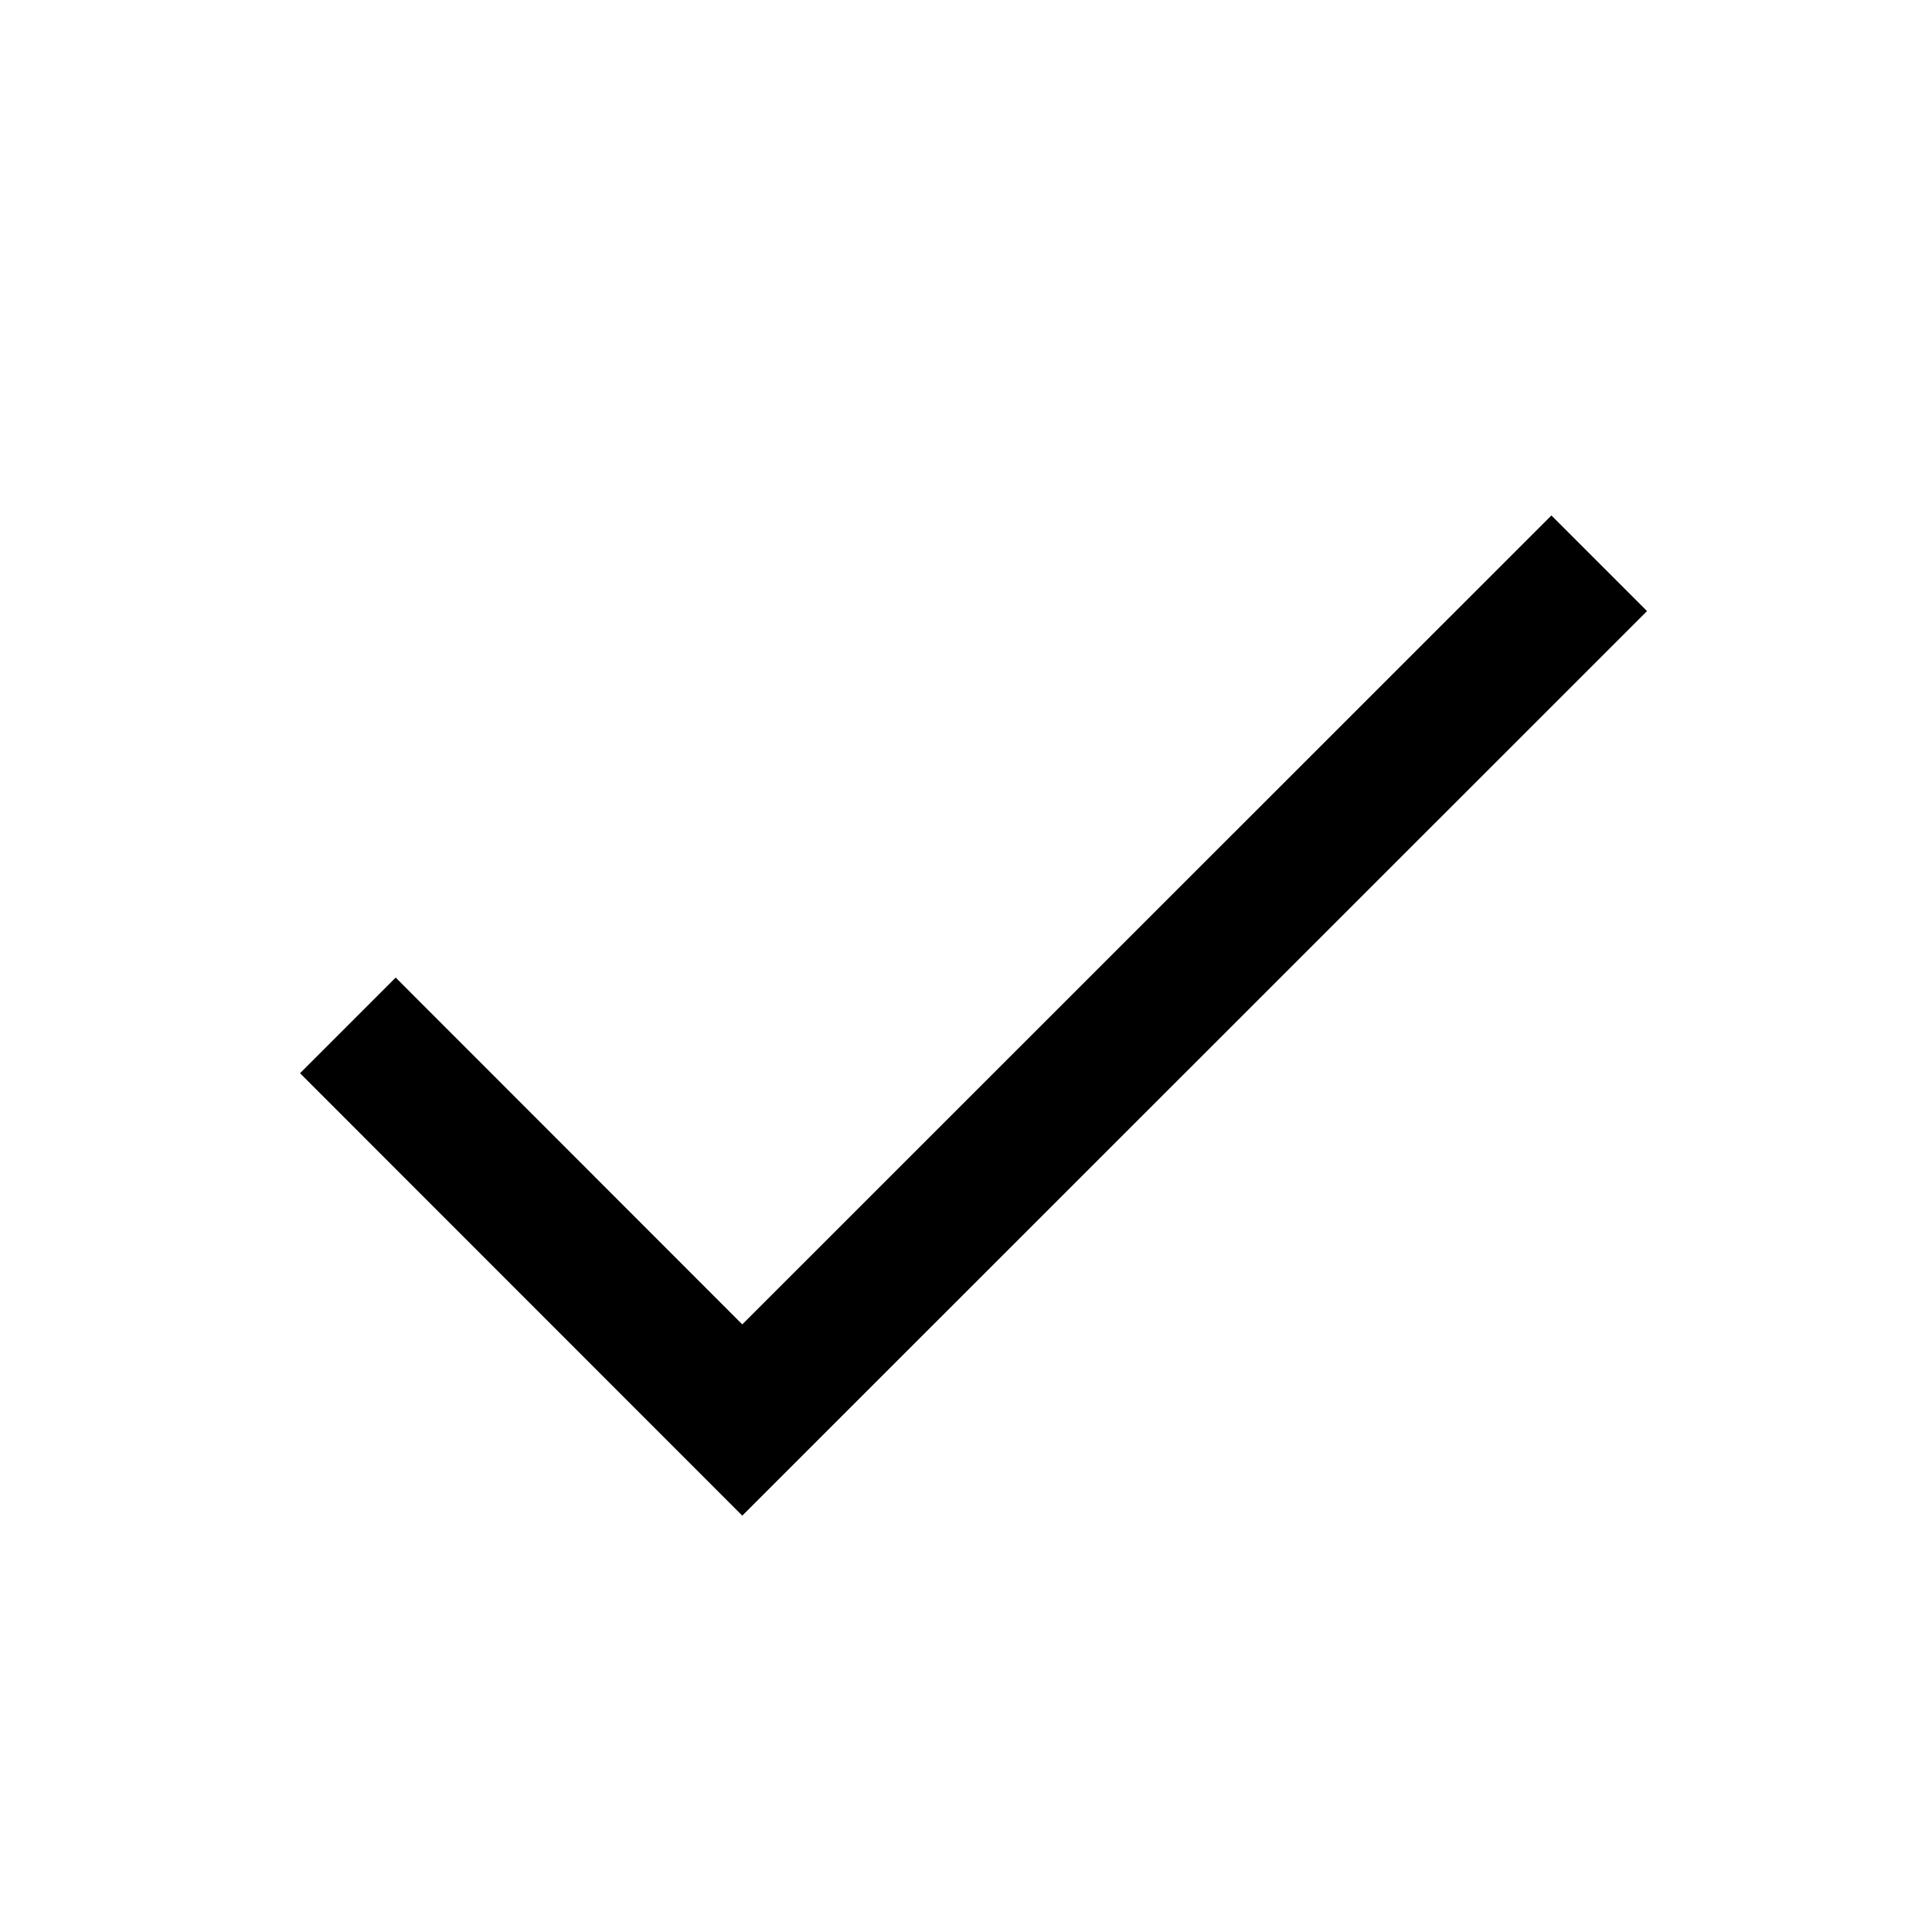
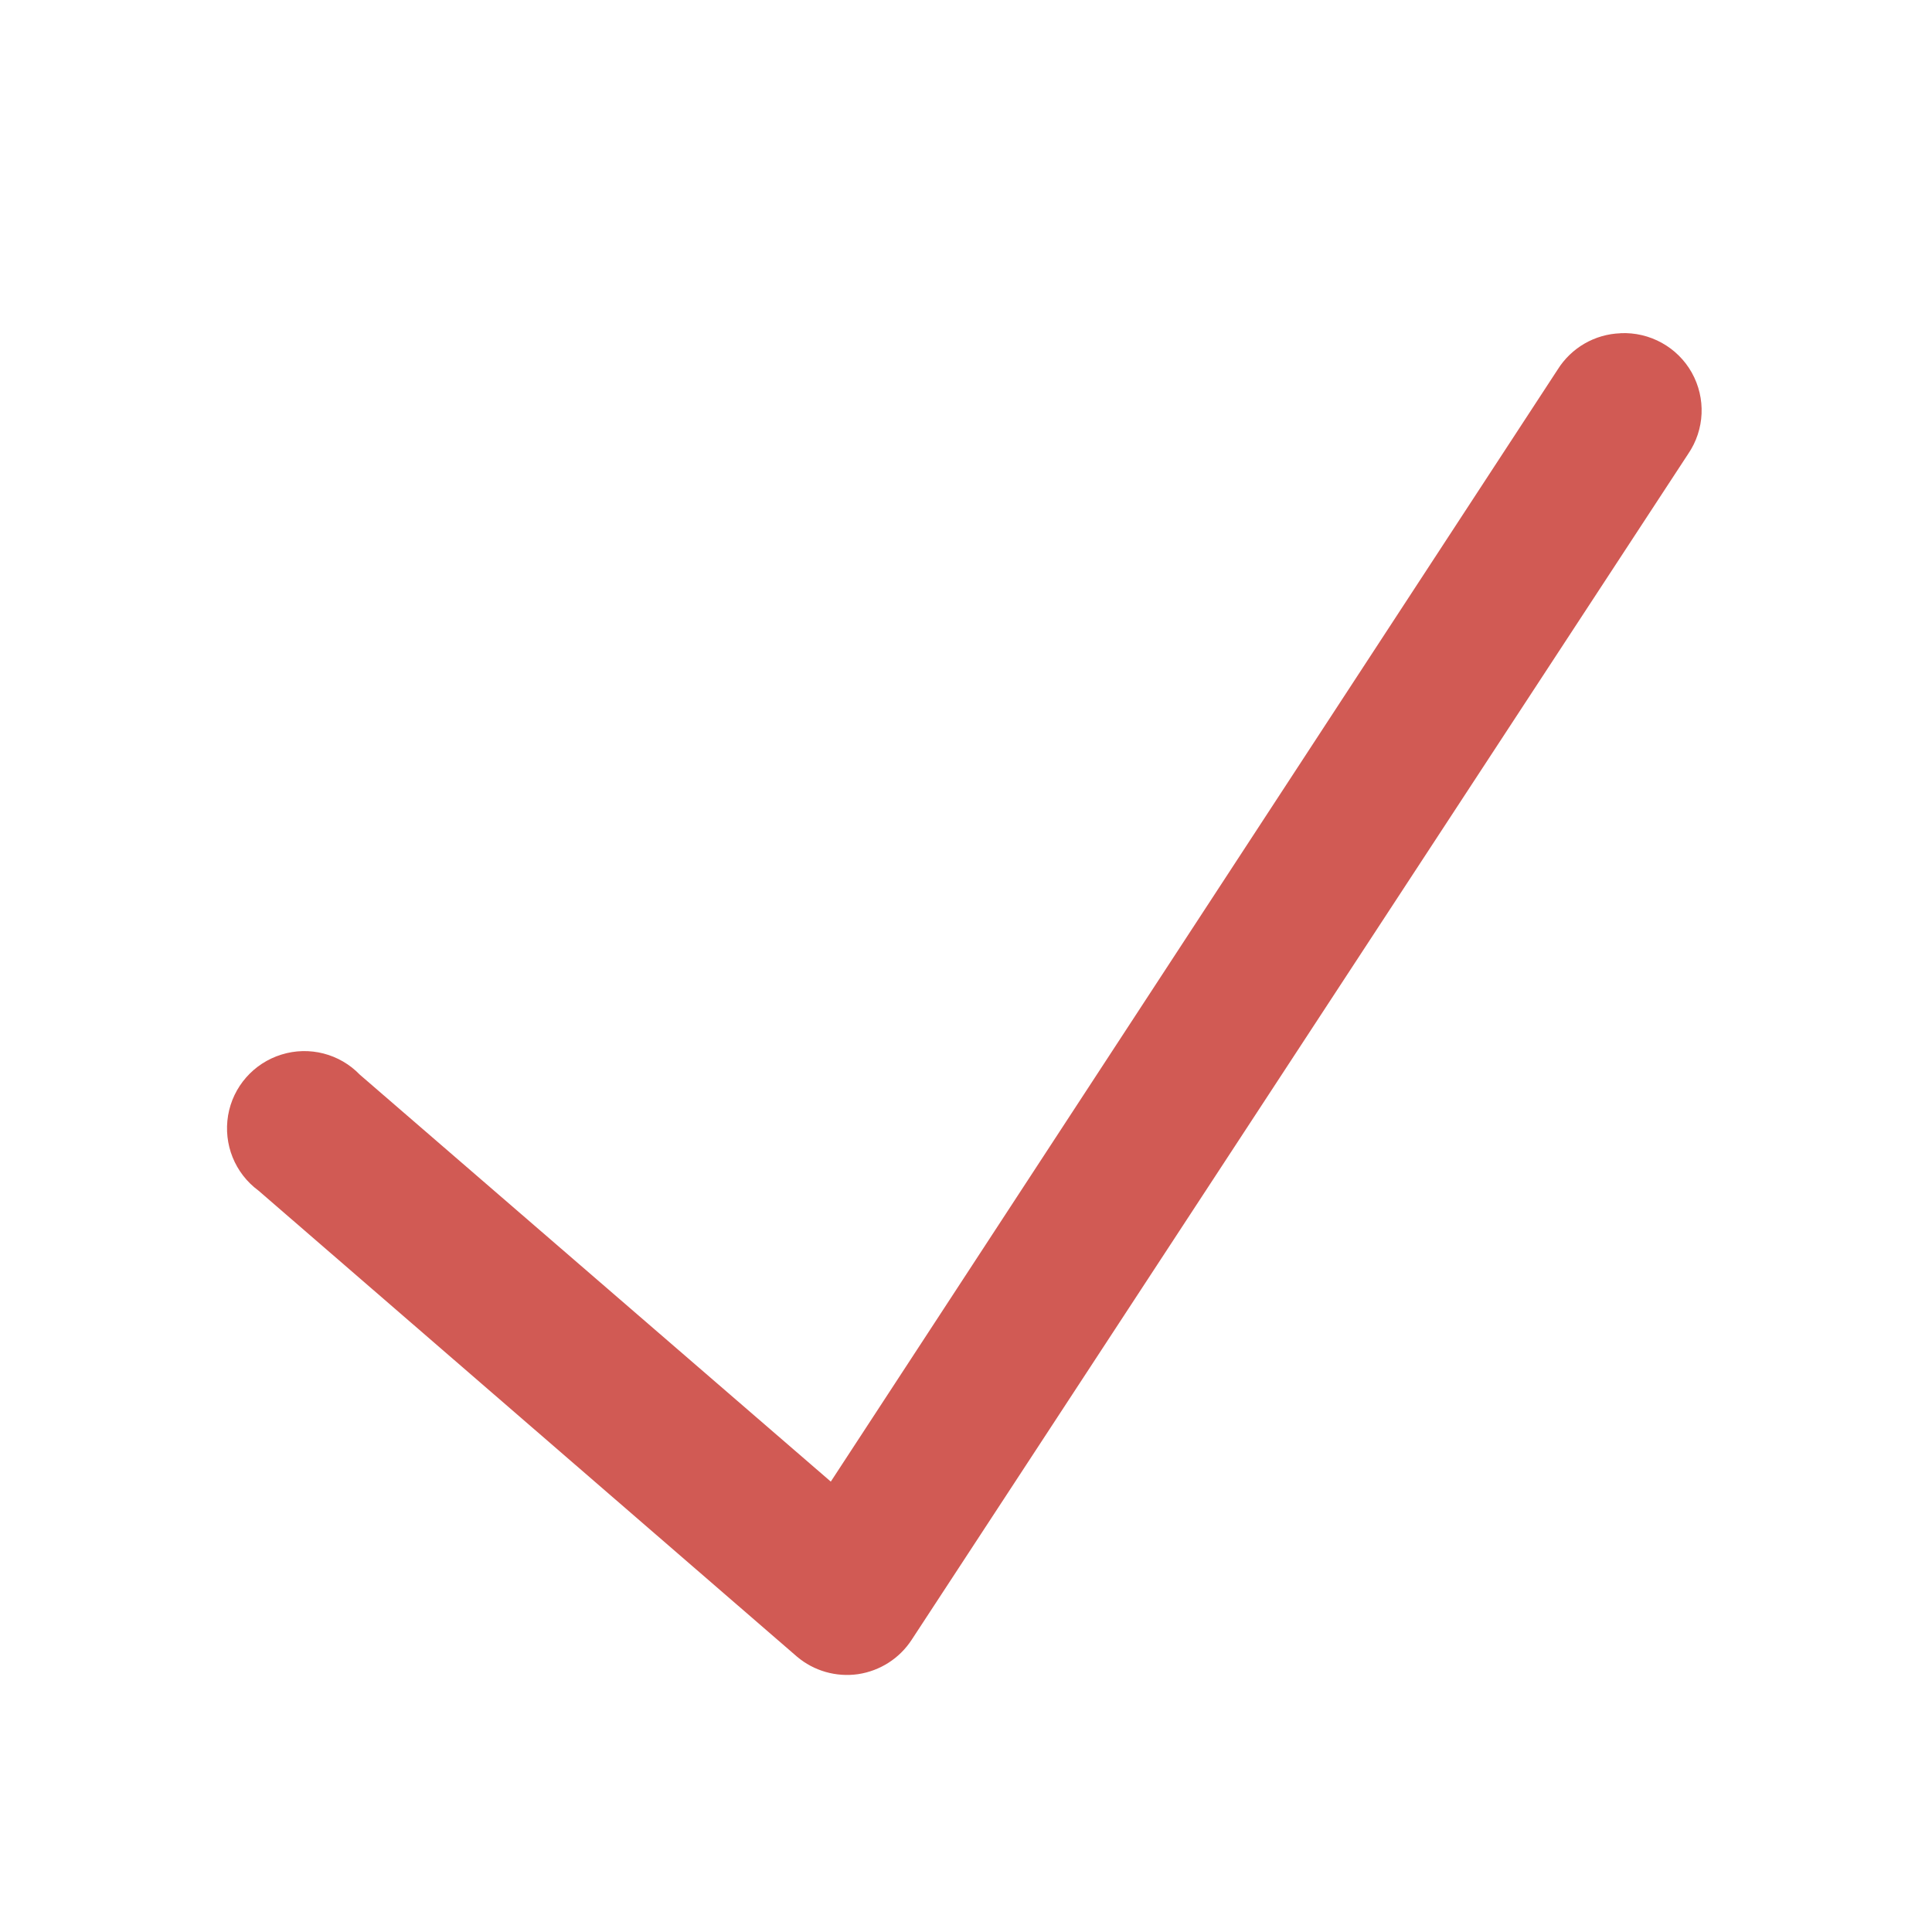
- <svg xmlns="http://www.w3.org/2000/svg" width="1200pt" height="1200pt" fill="currentColor" version="1.1" viewBox="0 0 1200 1200">
-   <path d="m461.04 941.4-274.68-274.8 59.402-59.402 215.28 215.4 502.56-502.44 59.398 59.398z" />
+ <svg xmlns="http://www.w3.org/2000/svg" viewBox="0,0,256,256" width="50px" height="50px" fill-rule="nonzero">
+   <g fill="#d15a54" fill-rule="nonzero" stroke="none" stroke-width="1" stroke-linecap="butt" stroke-linejoin="miter" stroke-miterlimit="10" stroke-dasharray="" stroke-dashoffset="0" font-family="none" font-weight="none" font-size="none" text-anchor="none" style="mix-blend-mode: normal">
+     <g transform="scale(5.12,5.12)">
+       <path d="M41.938,8.625c-0.664,0.023 -1.273,0.375 -1.625,0.938l-18.812,28.781l-12.188,-10.531c-0.523,-0.543 -1.309,-0.746 -2.031,-0.52c-0.719,0.223 -1.254,0.832 -1.379,1.574c-0.125,0.746 0.176,1.496 0.785,1.945l13.938,12.062c0.438,0.371 1.016,0.535 1.582,0.453c0.57,-0.086 1.074,-0.41 1.387,-0.891l20.094,-30.688c0.43,-0.629 0.465,-1.441 0.094,-2.105c-0.371,-0.66 -1.086,-1.055 -1.844,-1.02z" />
+     </g>
+   </g>
</svg>
